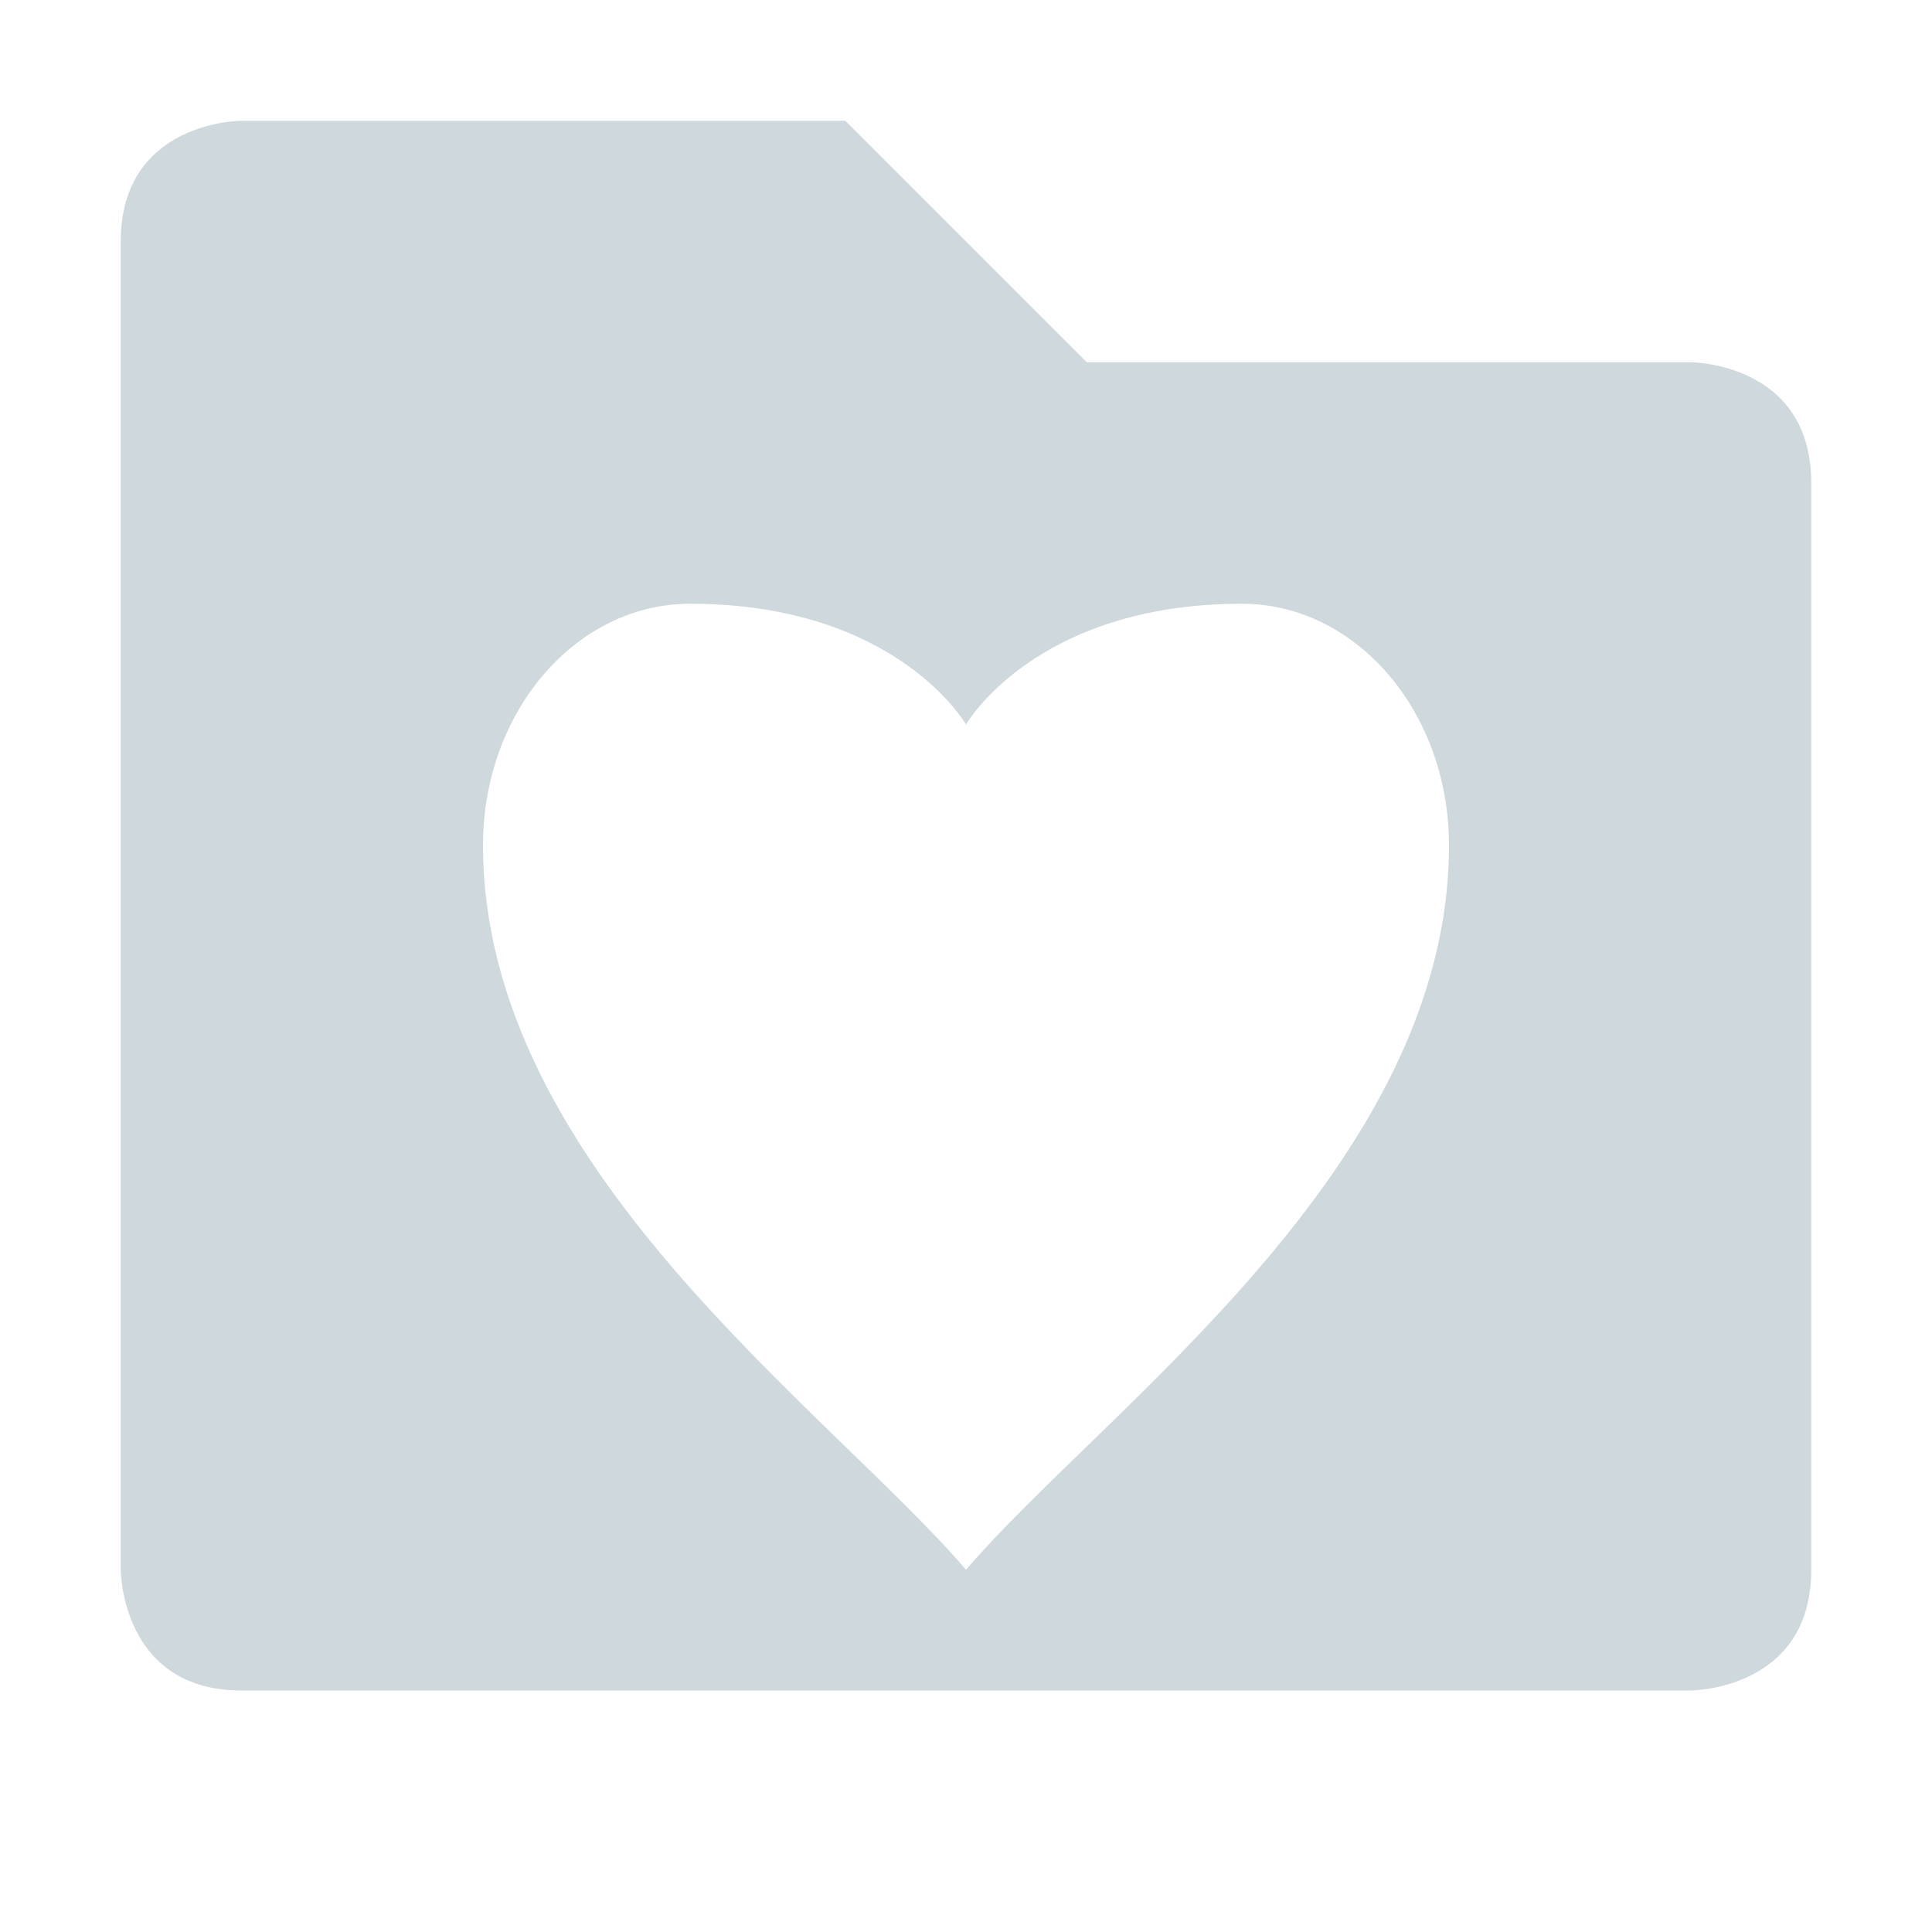
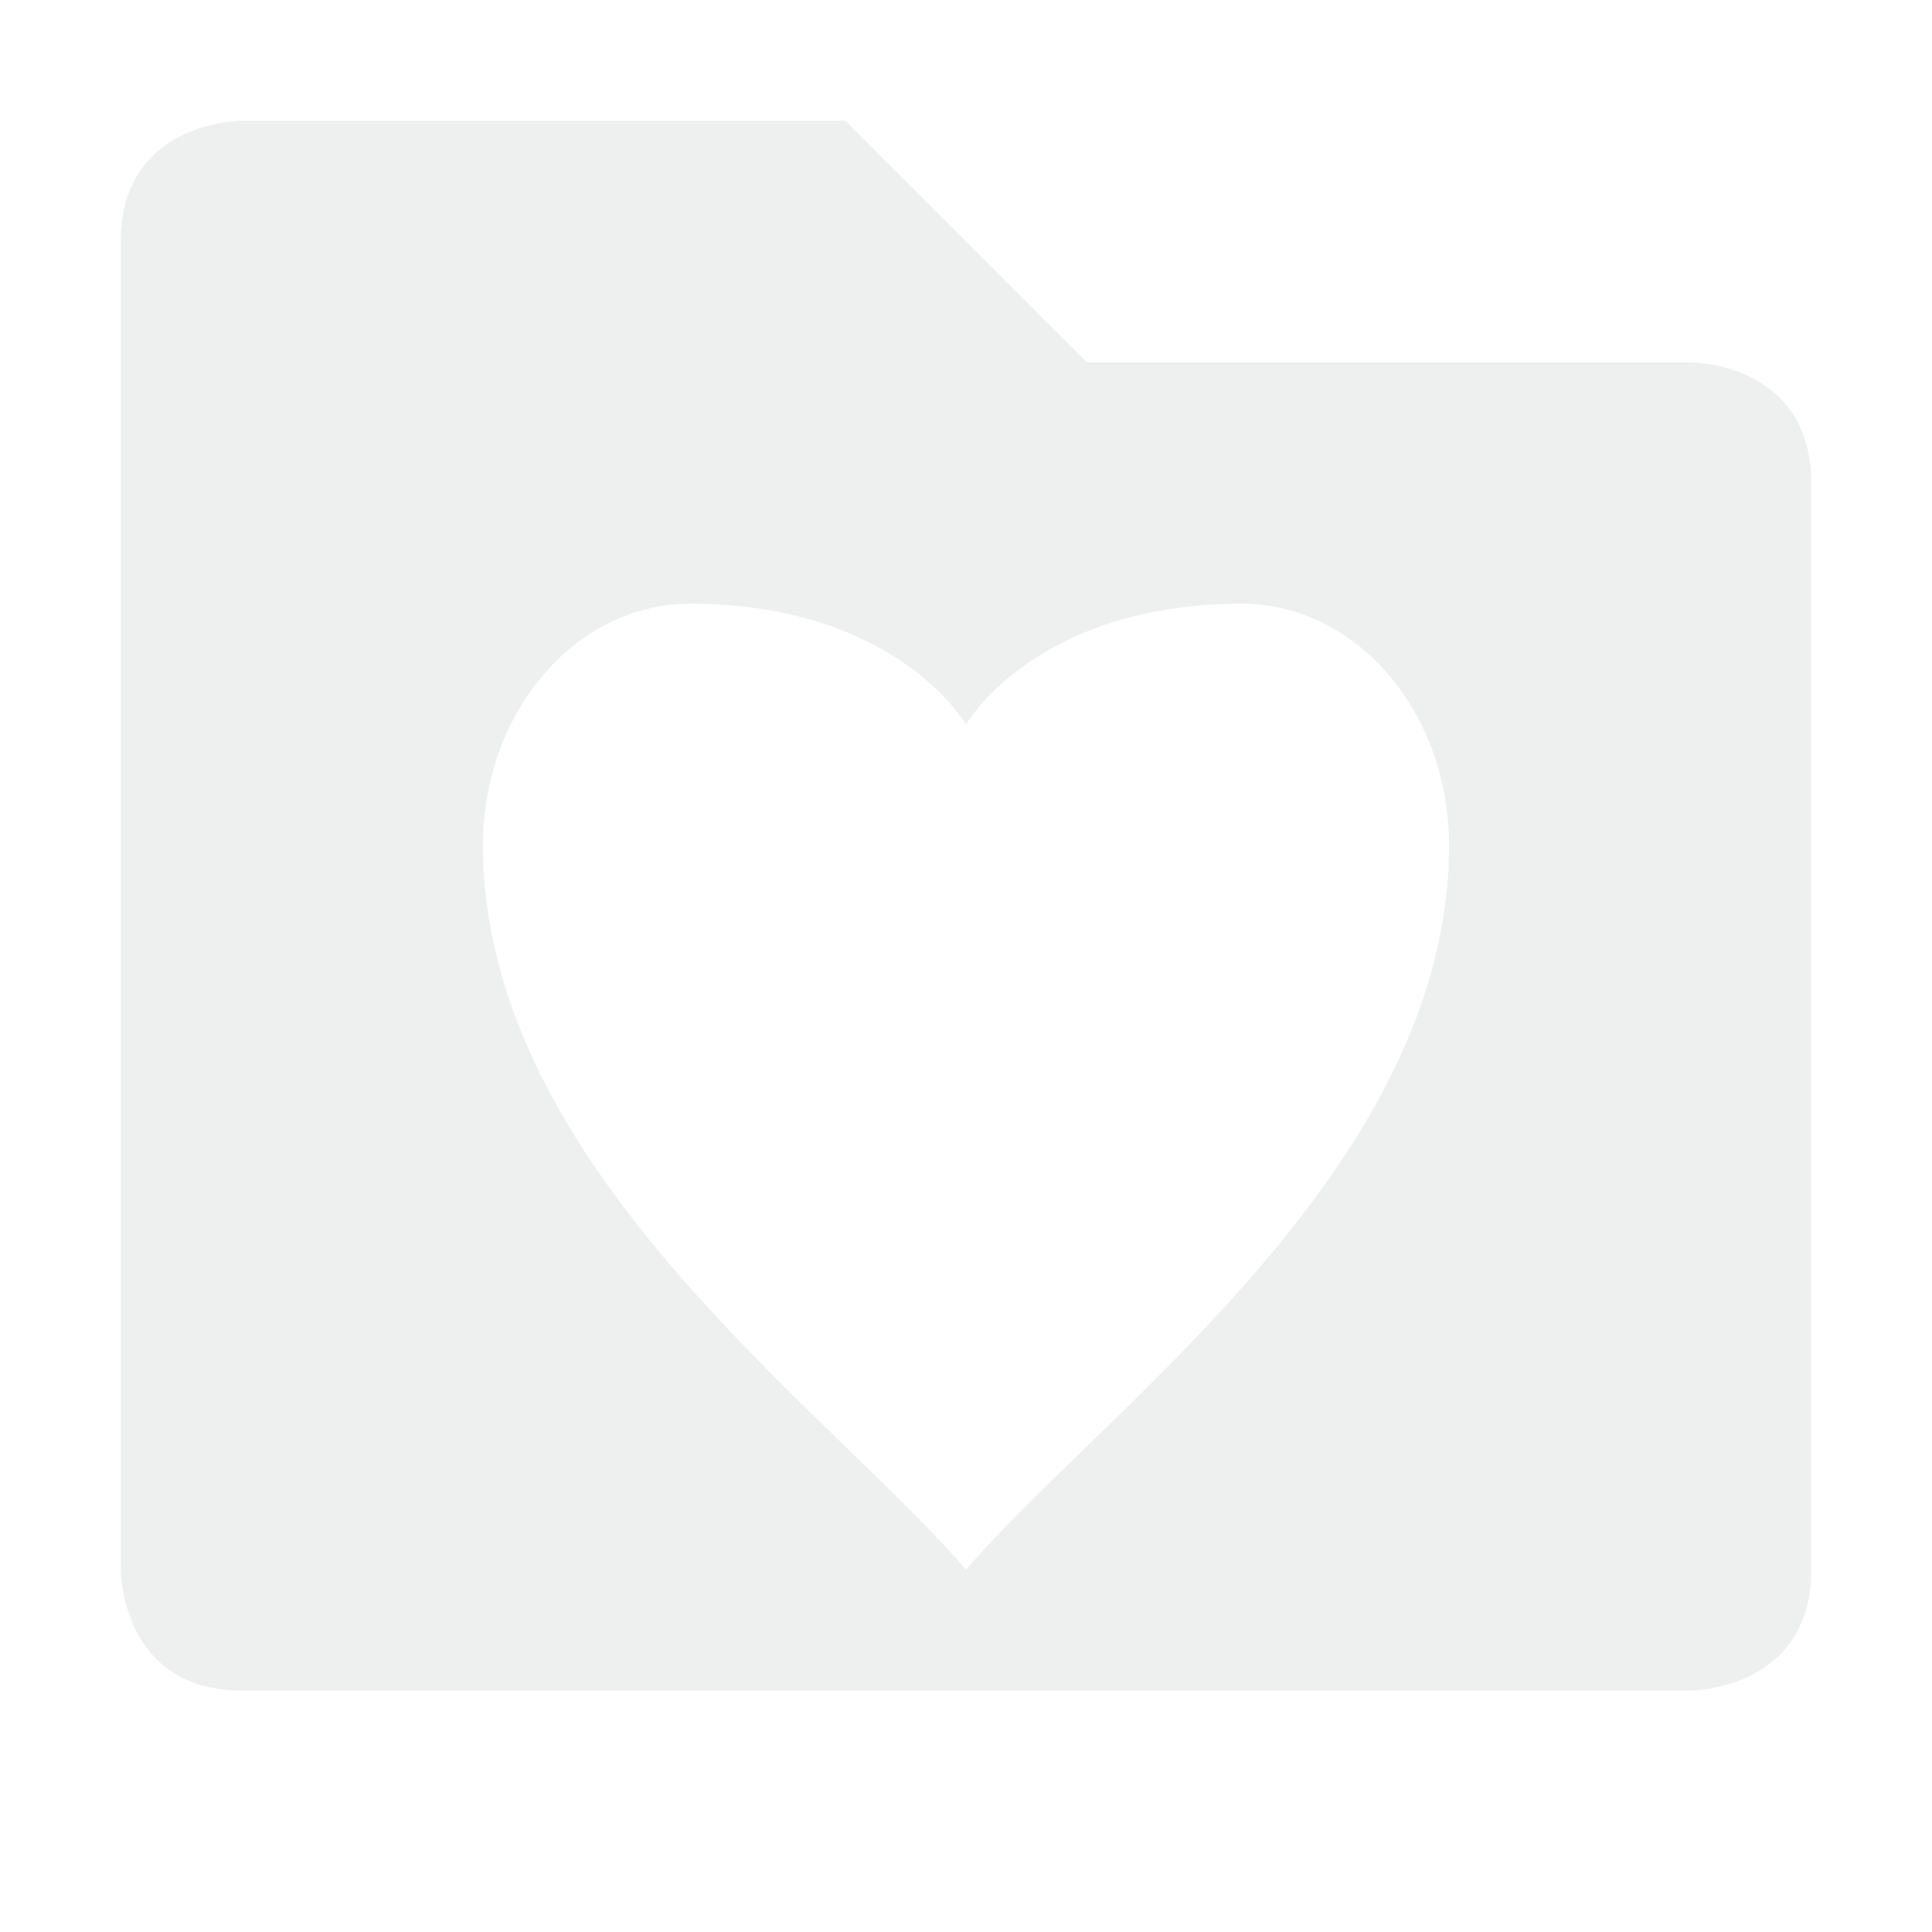
<svg xmlns="http://www.w3.org/2000/svg" width="16" height="16" viewBox="0 0 16 16" id="svg2" version="1.1">
  <defs id="defs4">
    <style type="text/css" id="current-color-scheme">
-    .ColorScheme-Text { color:#cfd8dc; }
+    .ColorScheme-Text { color:#eeefef; }
  </style>
    <style id="current-color-scheme-3" type="text/css">
-    .ColorScheme-Text { color:#cfd8dc; }
+    .ColorScheme-Text { color:#eeefef; }
  </style>
  </defs>
-   <path style="fill:#cfd8dc;opacity:1;fill-opacity:1" d="M 2 1 C 2 1 1 1 1 2 L 1 13 C 1 13 1 14 2 14 L 14 14 C 14 14 15 14 15 13 L 15 4 C 15 3 14 3 14 3 L 9 3 L 7 1 L 2 1 z M 5.715 5 C 7.429 5 8 6 8 6 C 8 6 8.571 5 10.285 5 C 11.232 5 12 5.895 12 7 C 12 9.667 9.143 11.667 8 13 C 6.857 11.667 4 9.667 4 7 C 4 5.895 4.768 5 5.715 5 z " id="path7" />
+   <path style="fill:#eeefef;opacity:1;fill-opacity:1" d="M 2 1 C 2 1 1 1 1 2 L 1 13 C 1 13 1 14 2 14 L 14 14 C 14 14 15 14 15 13 L 15 4 C 15 3 14 3 14 3 L 9 3 L 7 1 L 2 1 z M 5.715 5 C 7.429 5 8 6 8 6 C 8 6 8.571 5 10.285 5 C 11.232 5 12 5.895 12 7 C 12 9.667 9.143 11.667 8 13 C 6.857 11.667 4 9.667 4 7 C 4 5.895 4.768 5 5.715 5 z " id="path7" />
</svg>
